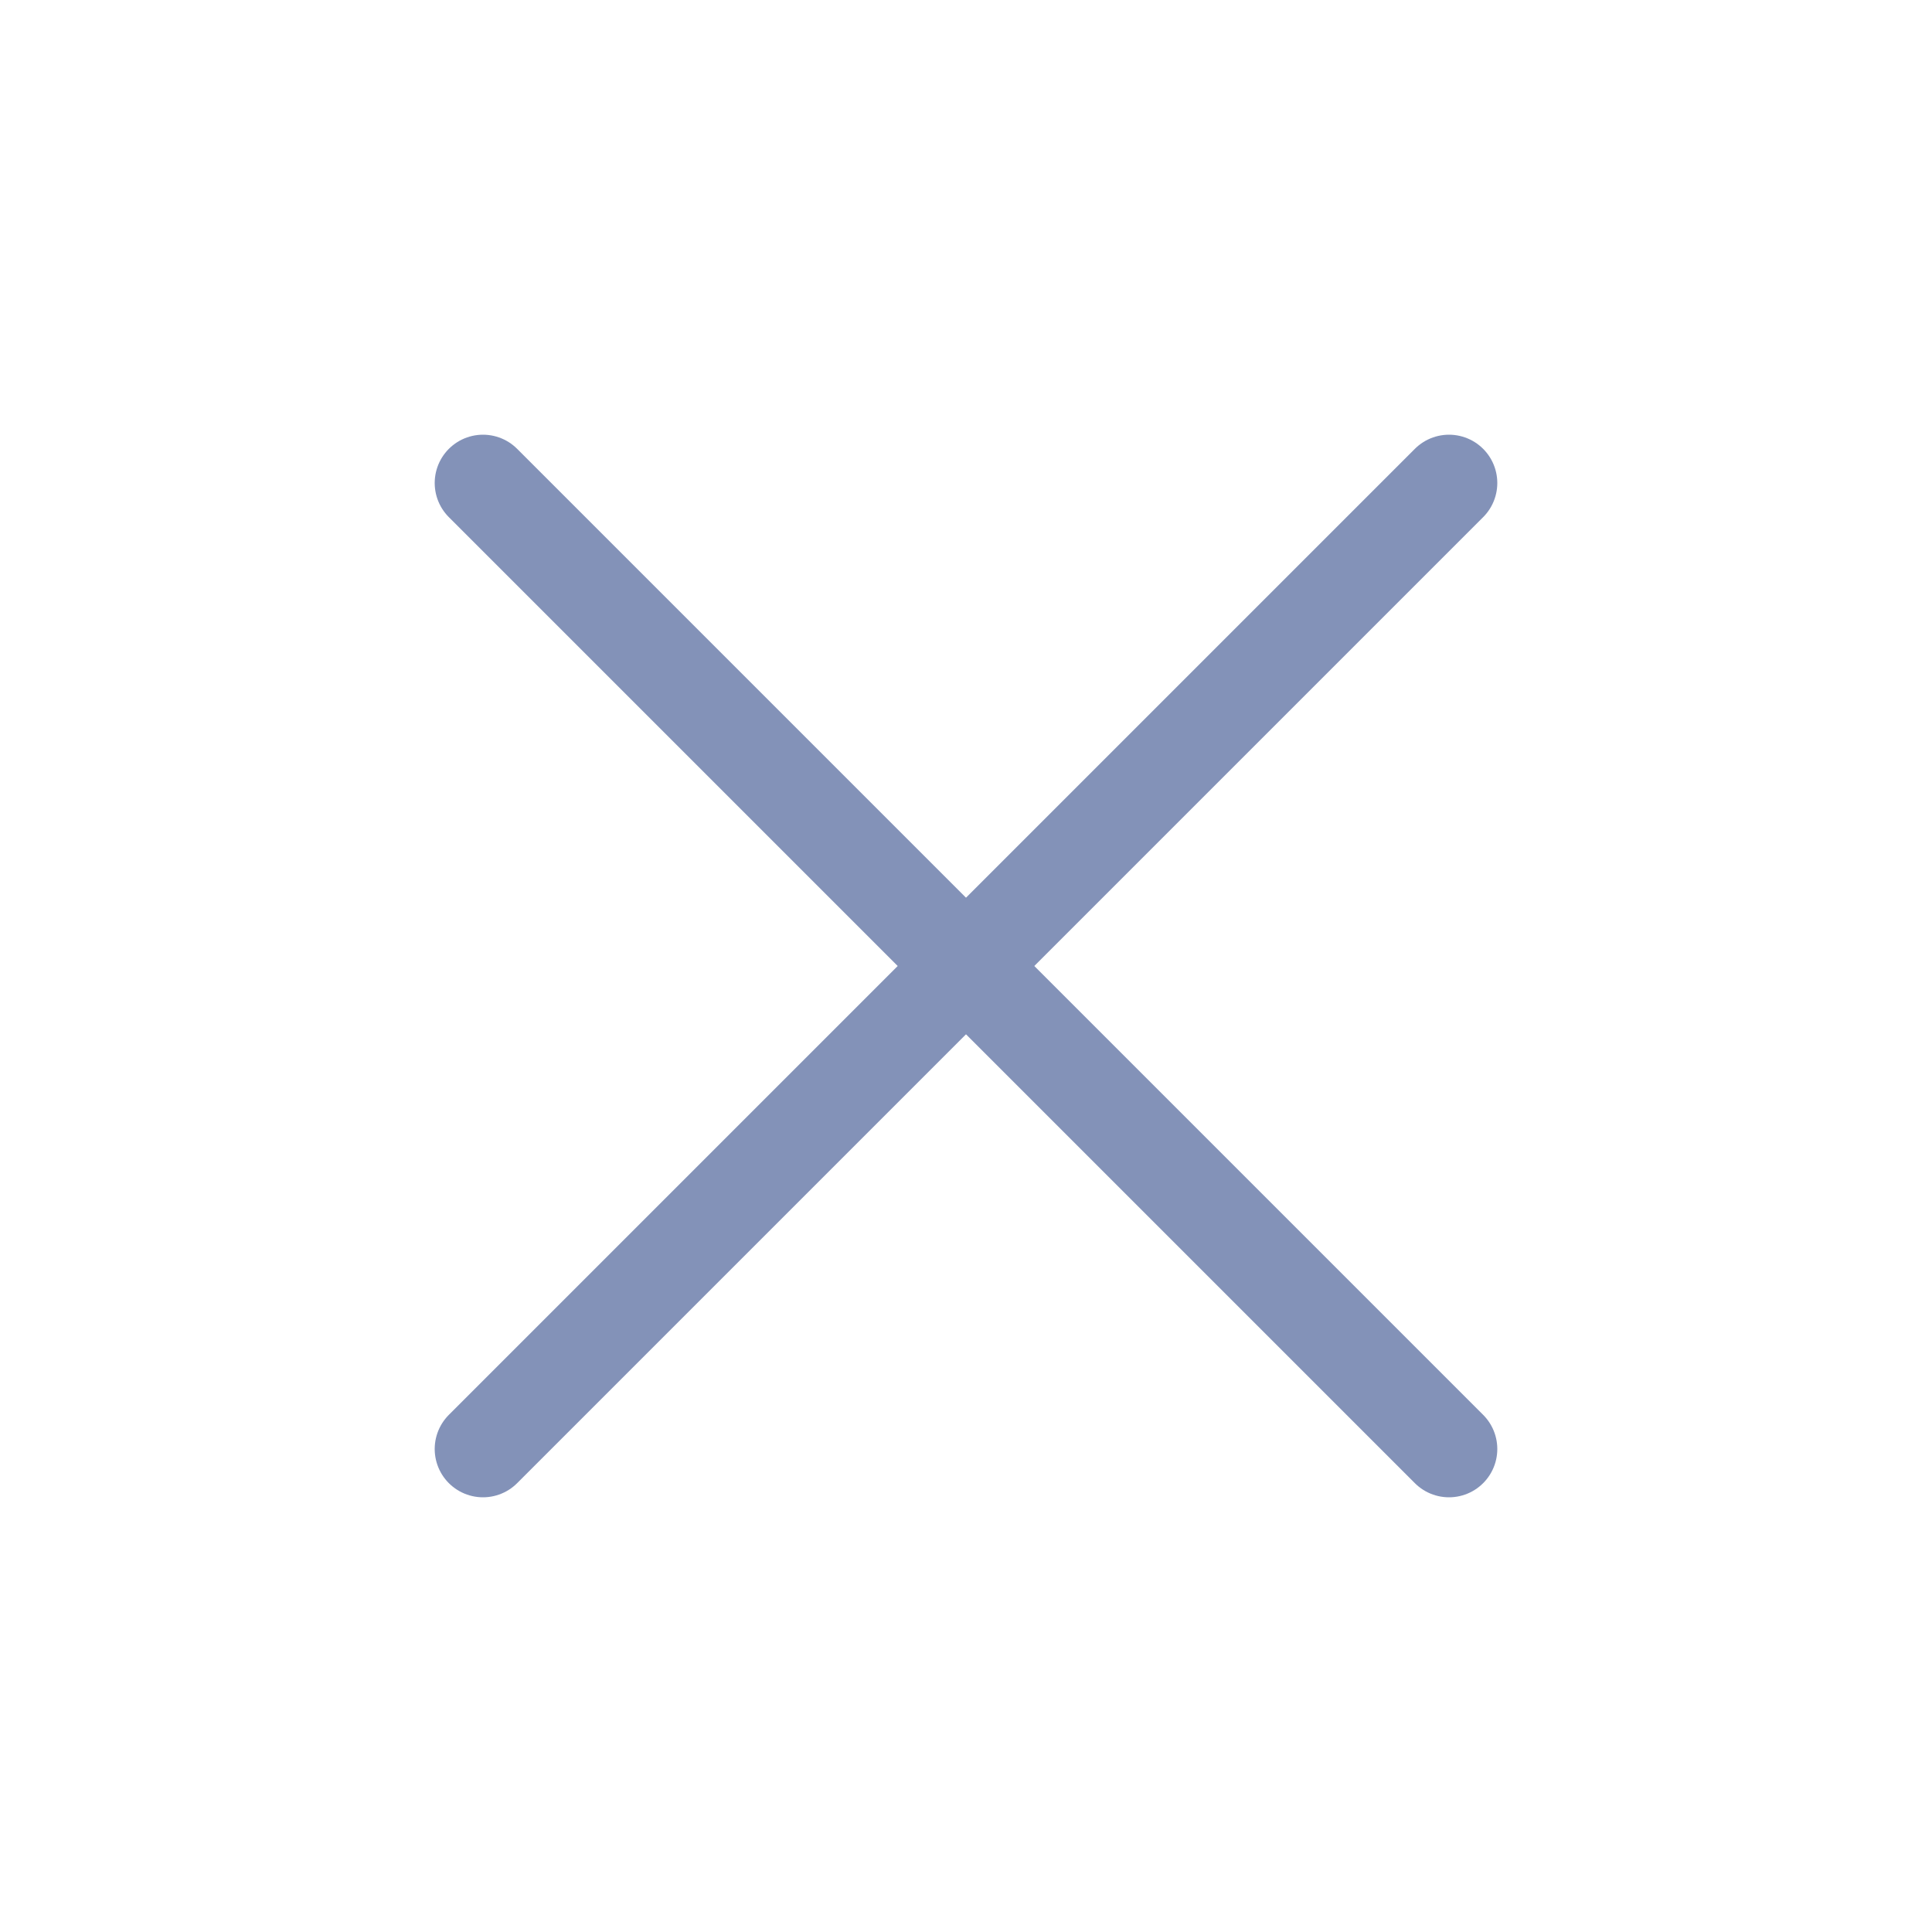
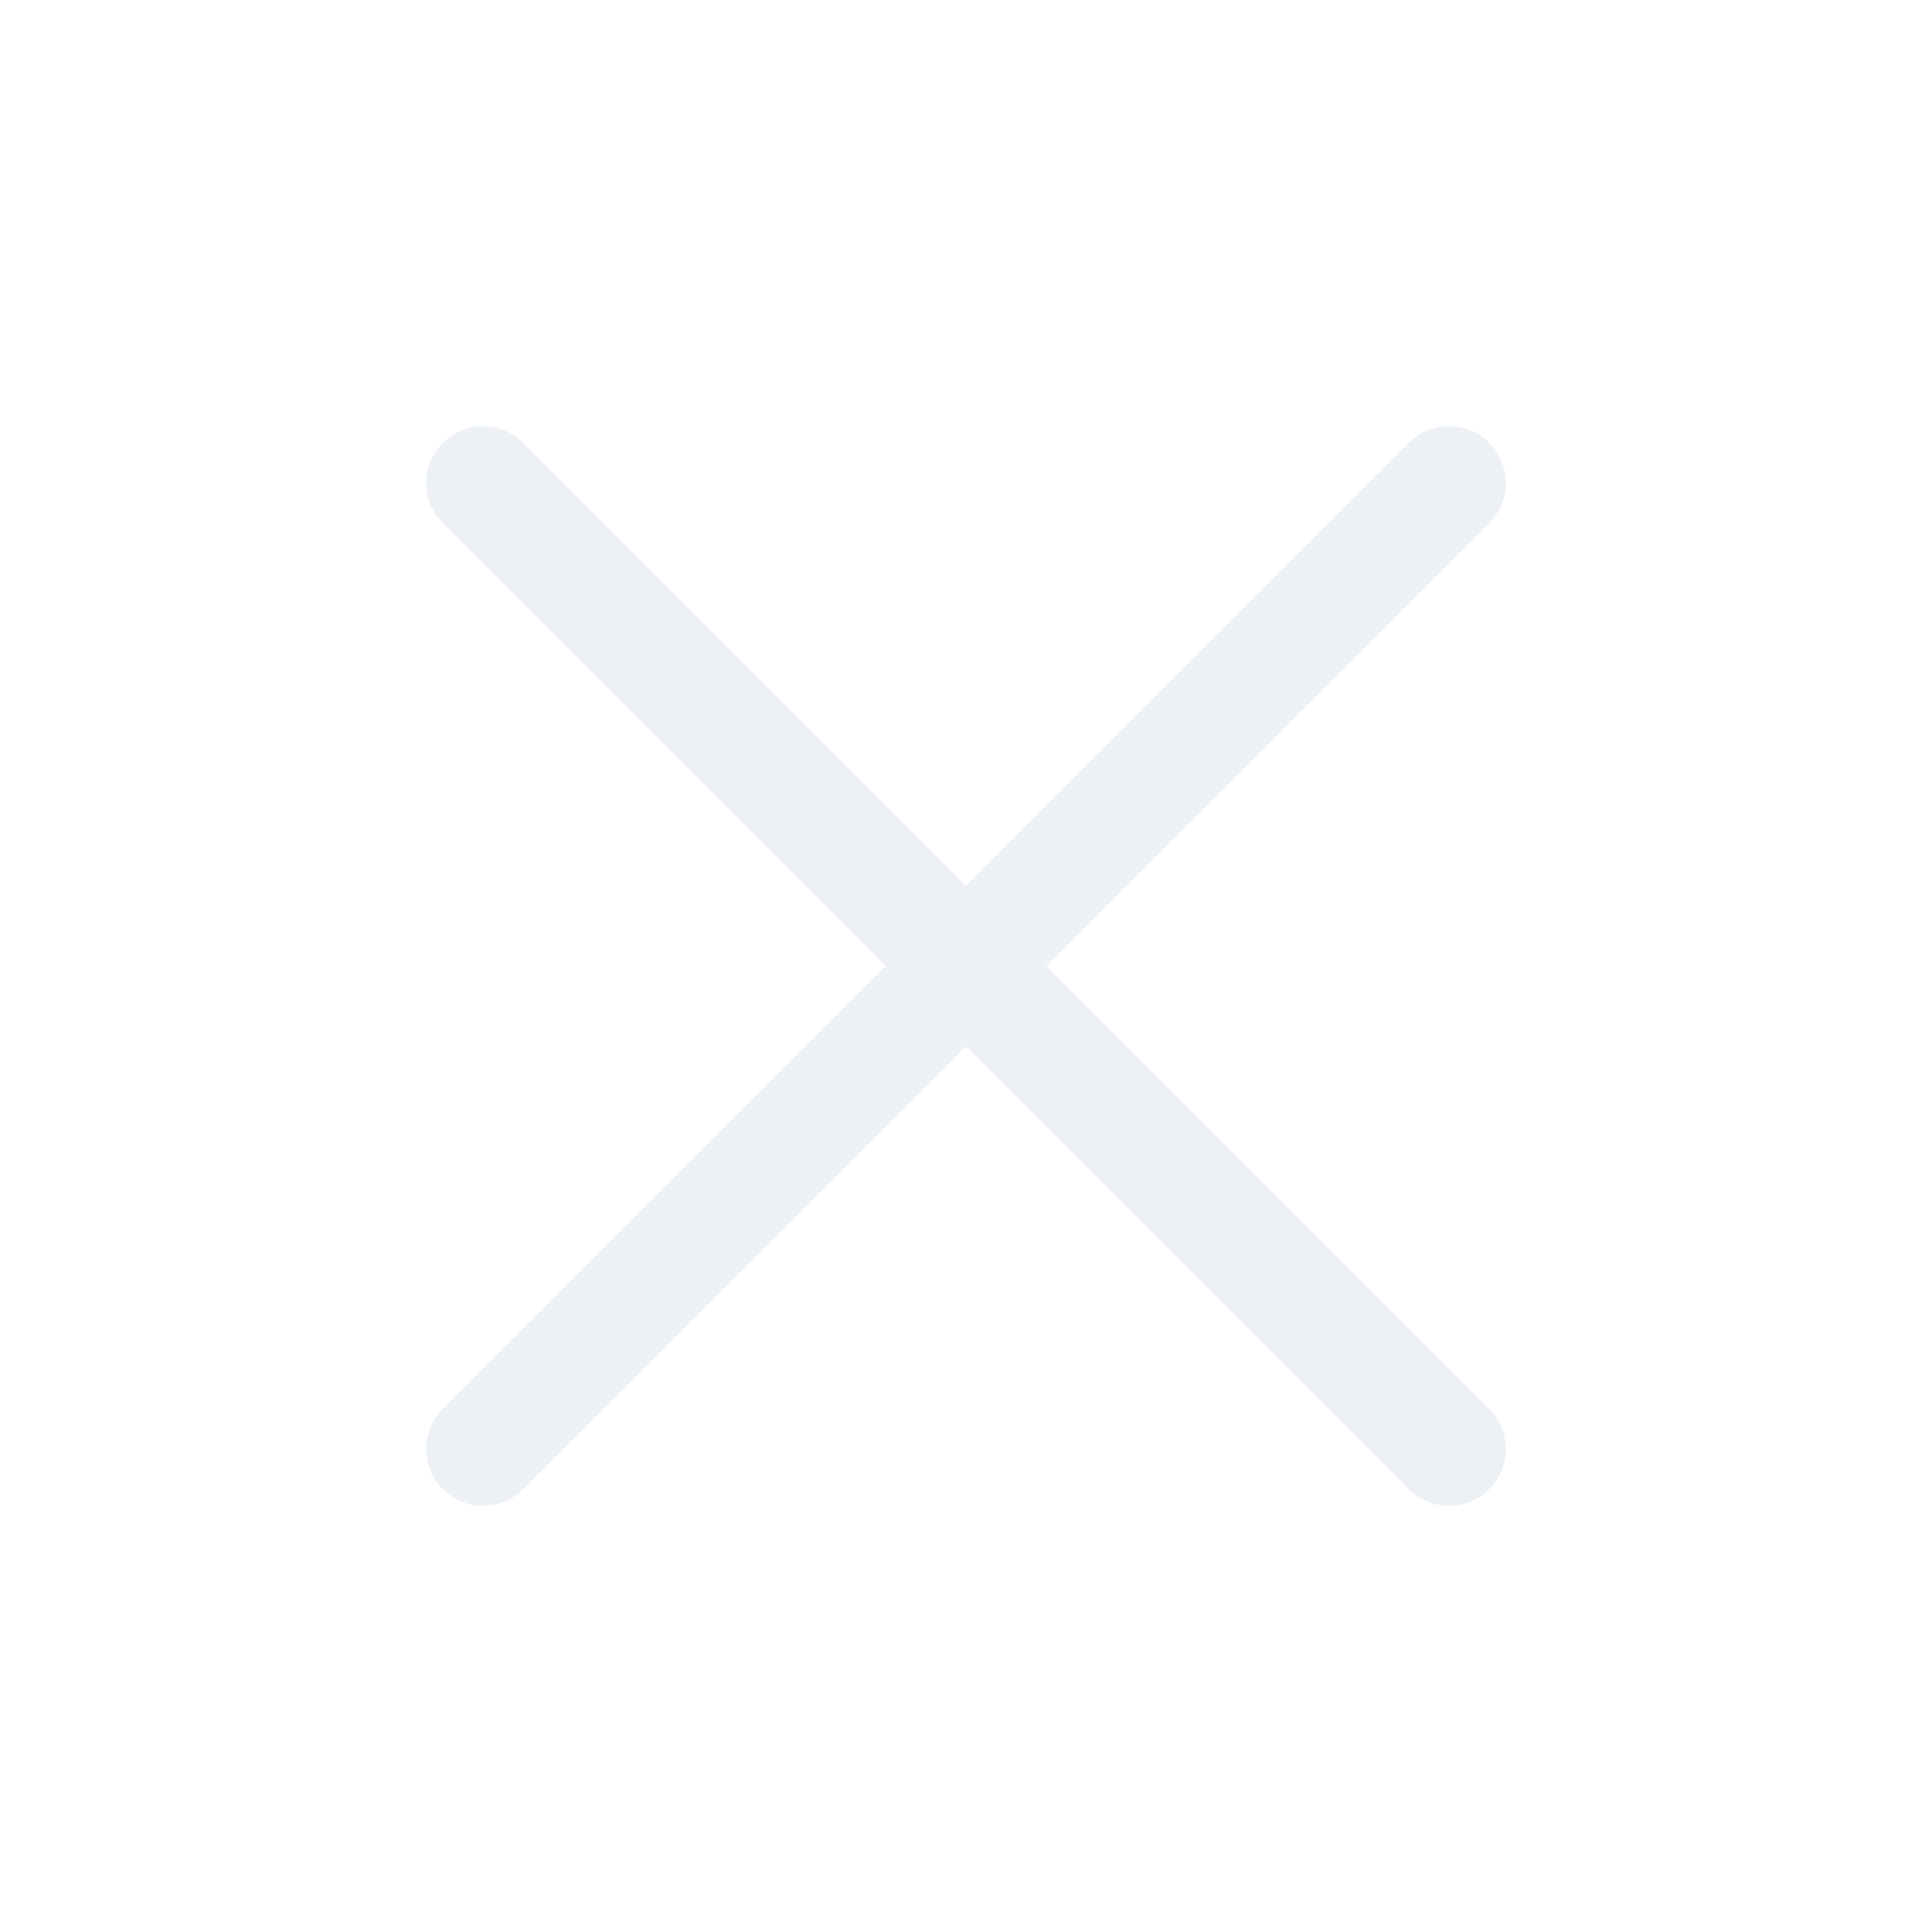
- <svg xmlns="http://www.w3.org/2000/svg" width="20" height="20" viewBox="0 0 20 20" fill="none">
-   <path d="M15 5L5 15" stroke="#8392B8" stroke-linecap="round" stroke-linejoin="round" />
-   <path d="M5 5L15 15" stroke="#8392B8" stroke-linecap="round" stroke-linejoin="round" />
+ <svg xmlns="http://www.w3.org/2000/svg" width="17" height="17" viewBox="0 0 17 17" fill="none">
+   <path d="M12.75 4.25L4.25 12.75" stroke="#EDF0F5" stroke-linecap="round" stroke-linejoin="round" />
+   <path d="M4.25 4.25L12.75 12.75" stroke="#EDF0F5" stroke-linecap="round" stroke-linejoin="round" />
</svg>
